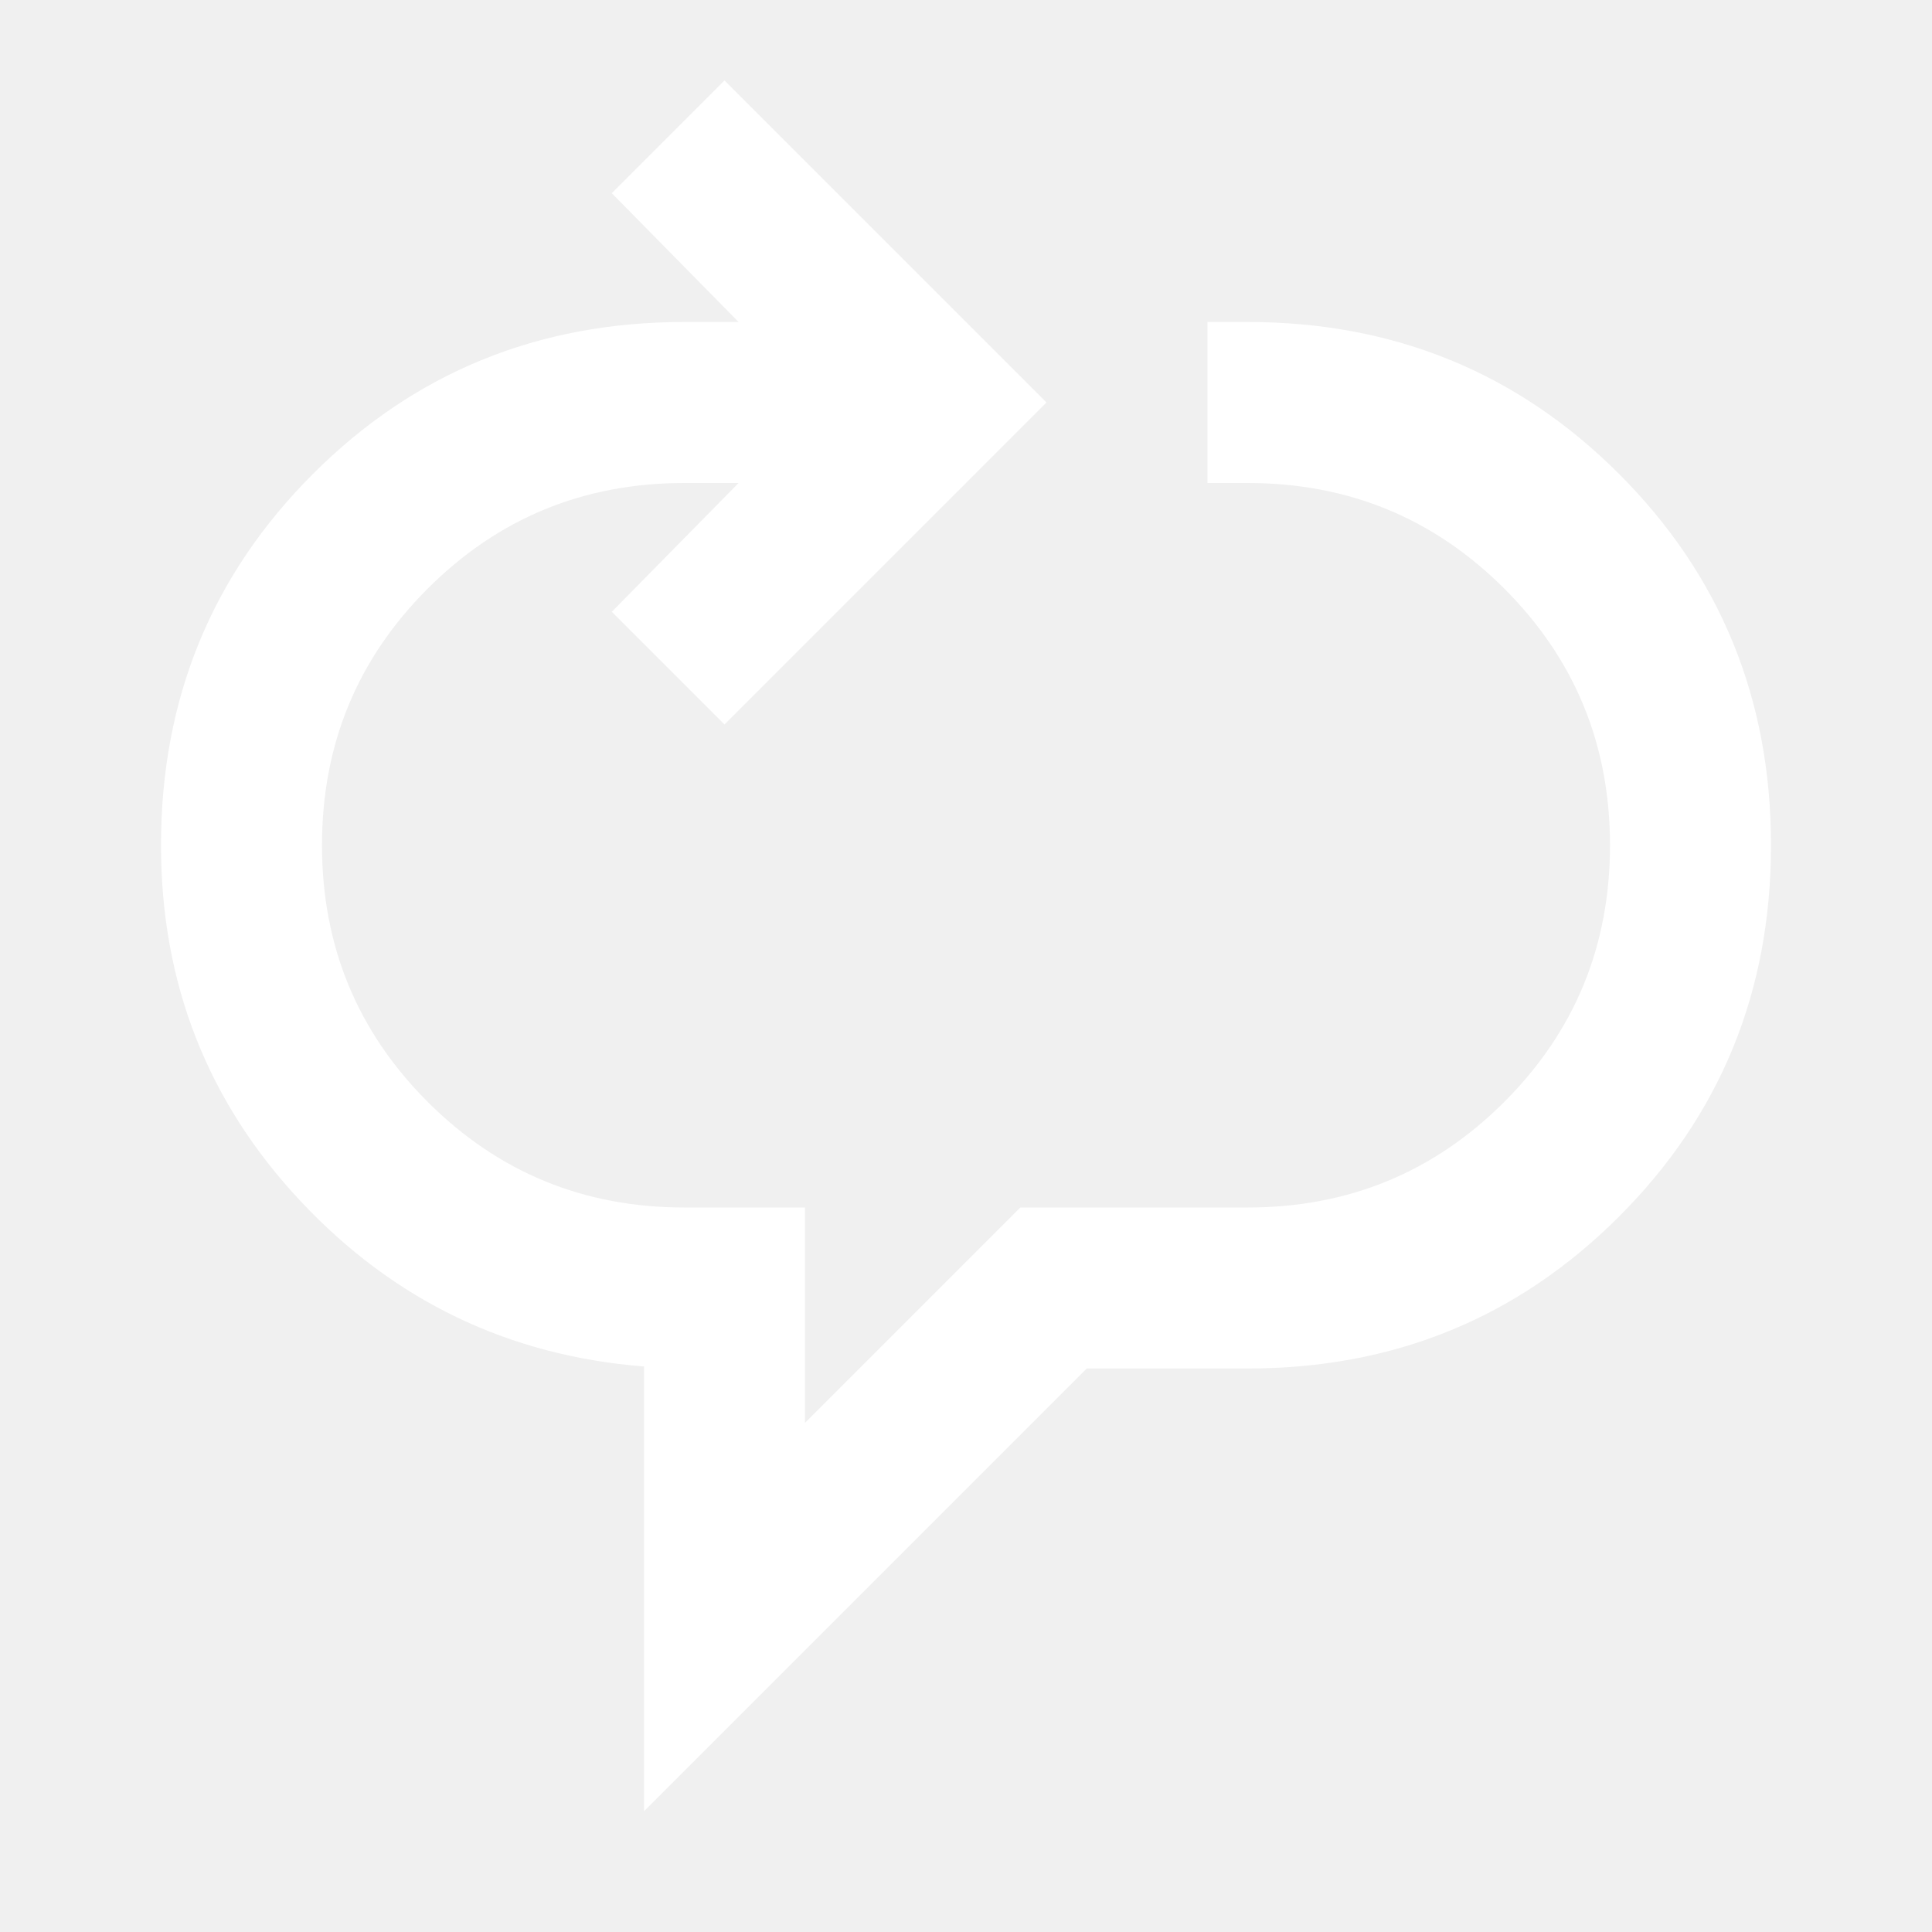
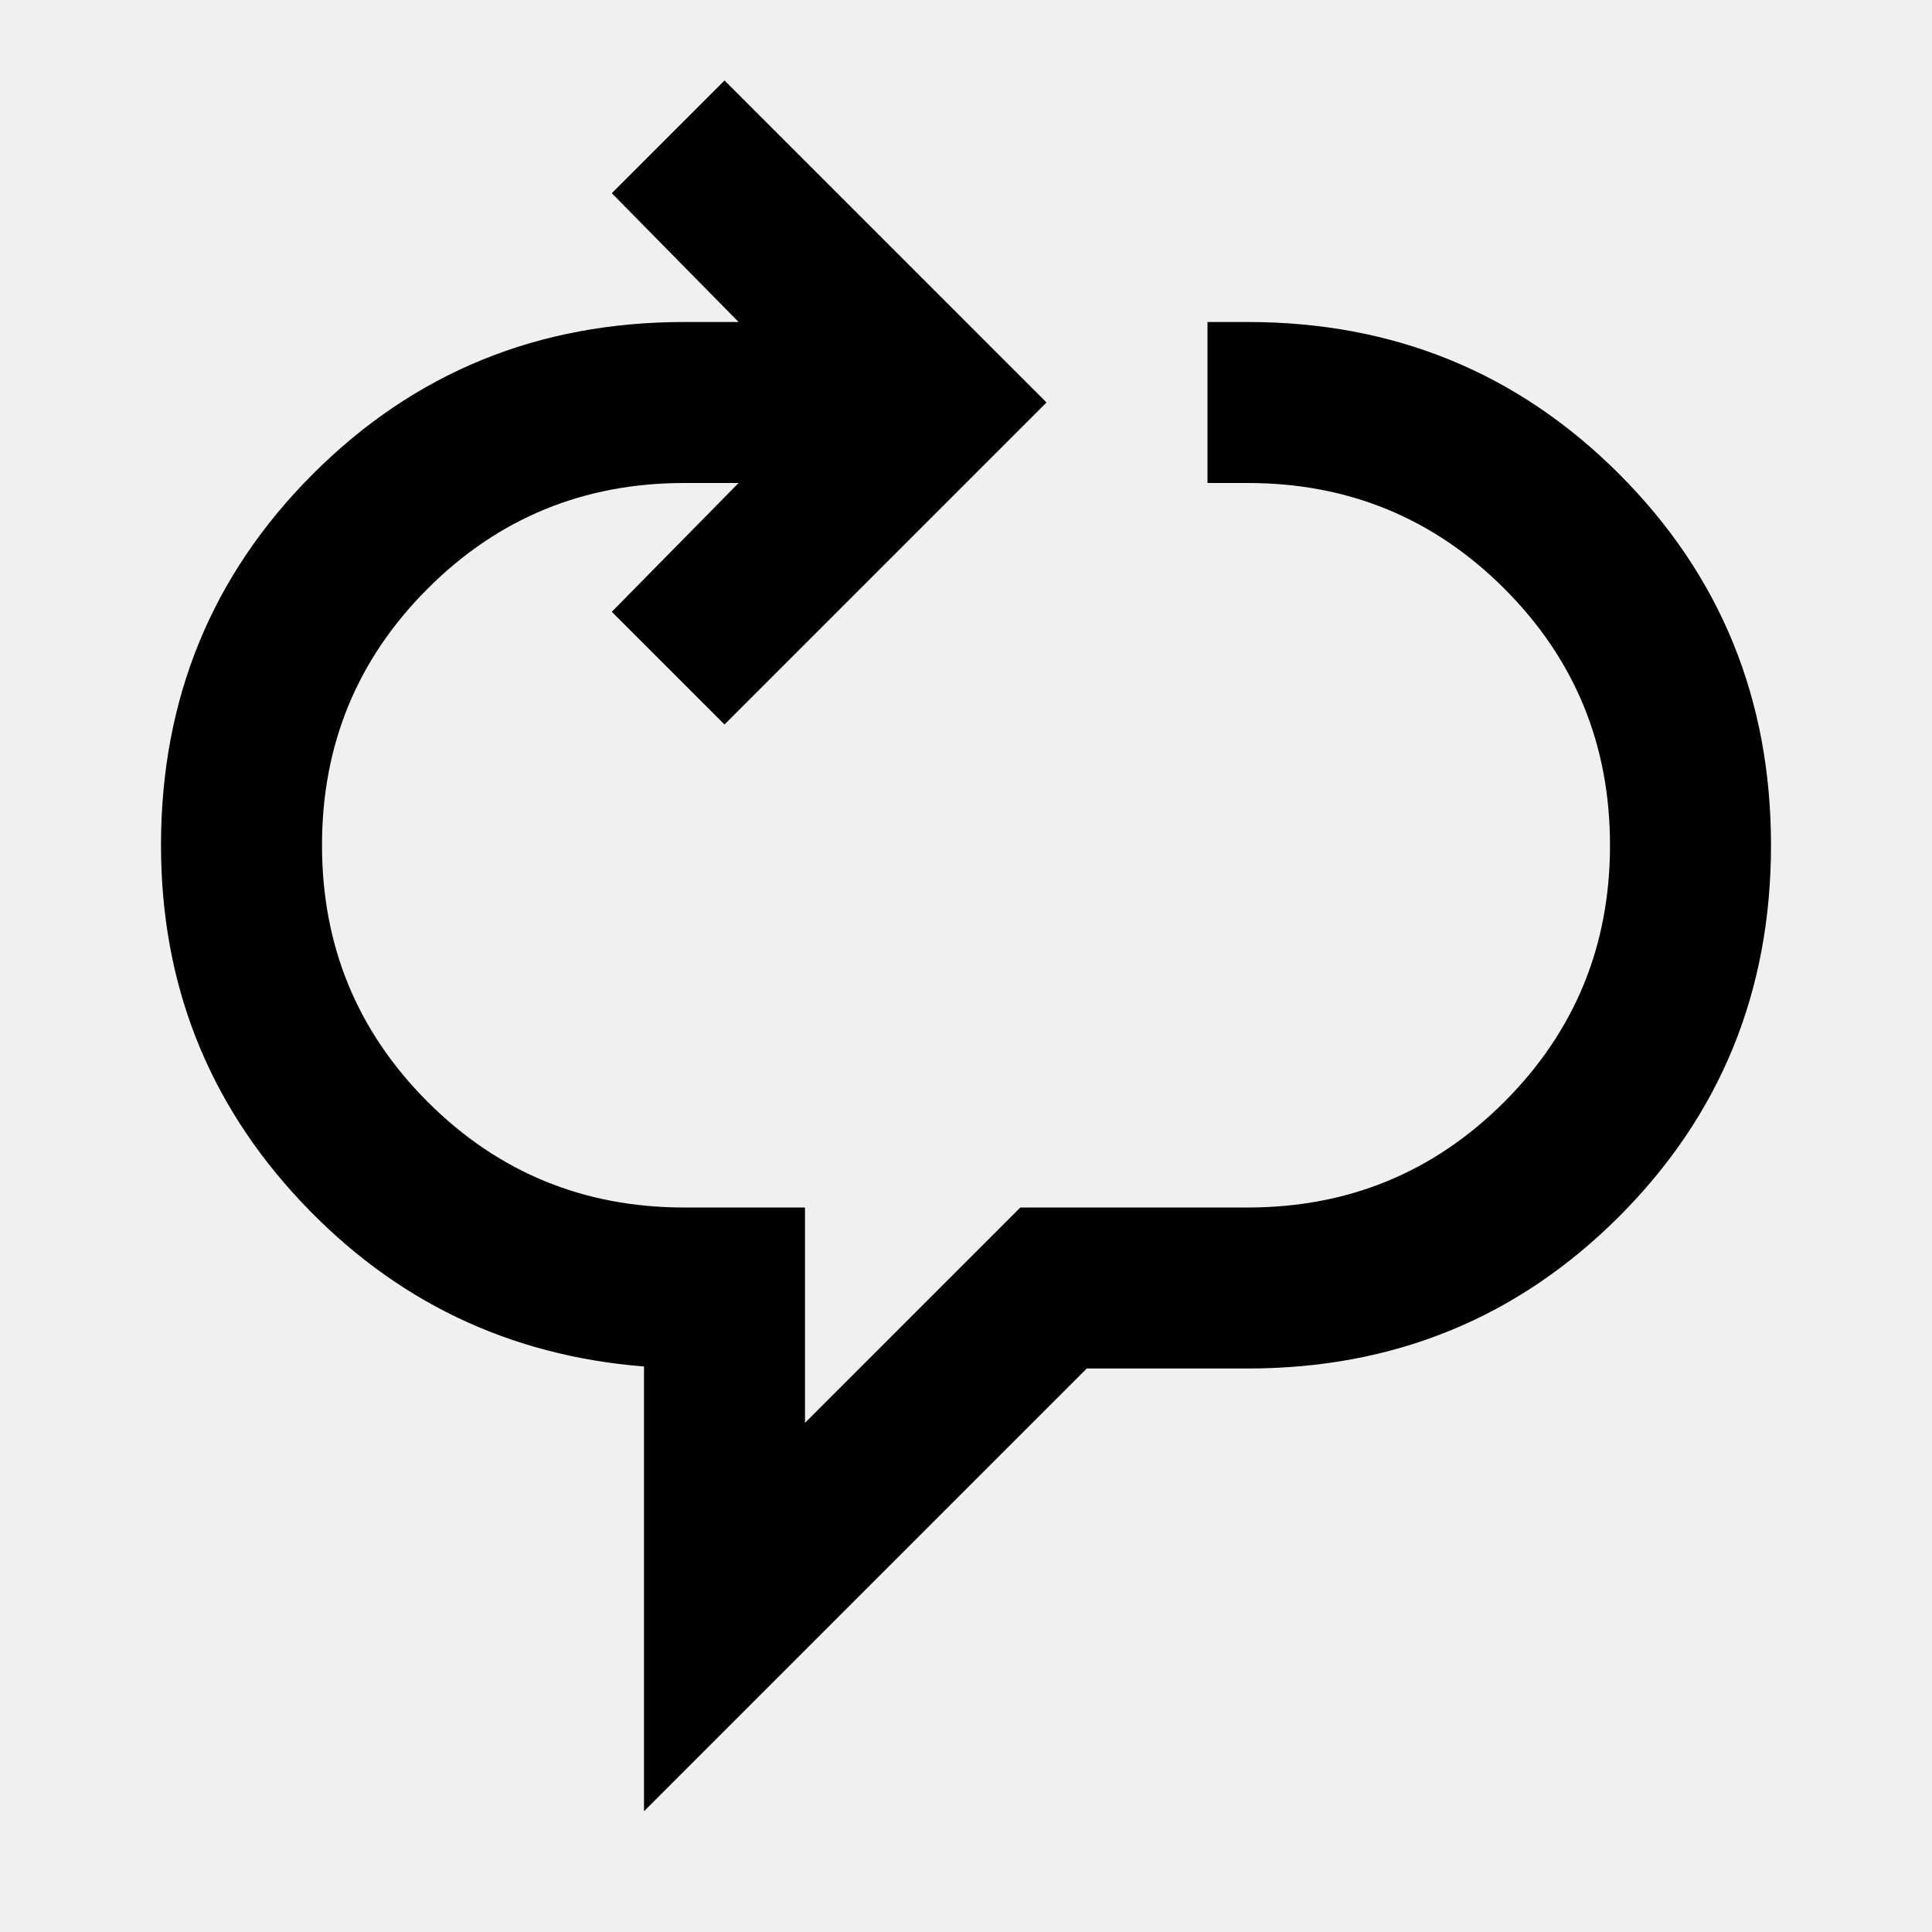
- <svg xmlns="http://www.w3.org/2000/svg" height="1em" viewBox="0 -960 960 960" width="1em" fill="white">
+ <svg xmlns="http://www.w3.org/2000/svg" height="1em" viewBox="0 -960 960 960" width="1em" fill="black">
  <path d="M320-60v-221q-101-8-170.5-82T80-540q0-109 75.5-184.5T340-800h27l-63-64 56-56 160 160-160 160-56-56 63-64h-27q-75 0-127.5 52.5T160-540q0 75 52.5 127.5T340-360h60v107l107-107h113q75 0 127.5-52.5T800-540q0-75-52.5-127.5T620-720h-20v-80h20q109 0 184.5 75.5T880-540q0 109-75.5 184.5T620-280h-80L320-60Z" />
</svg>
